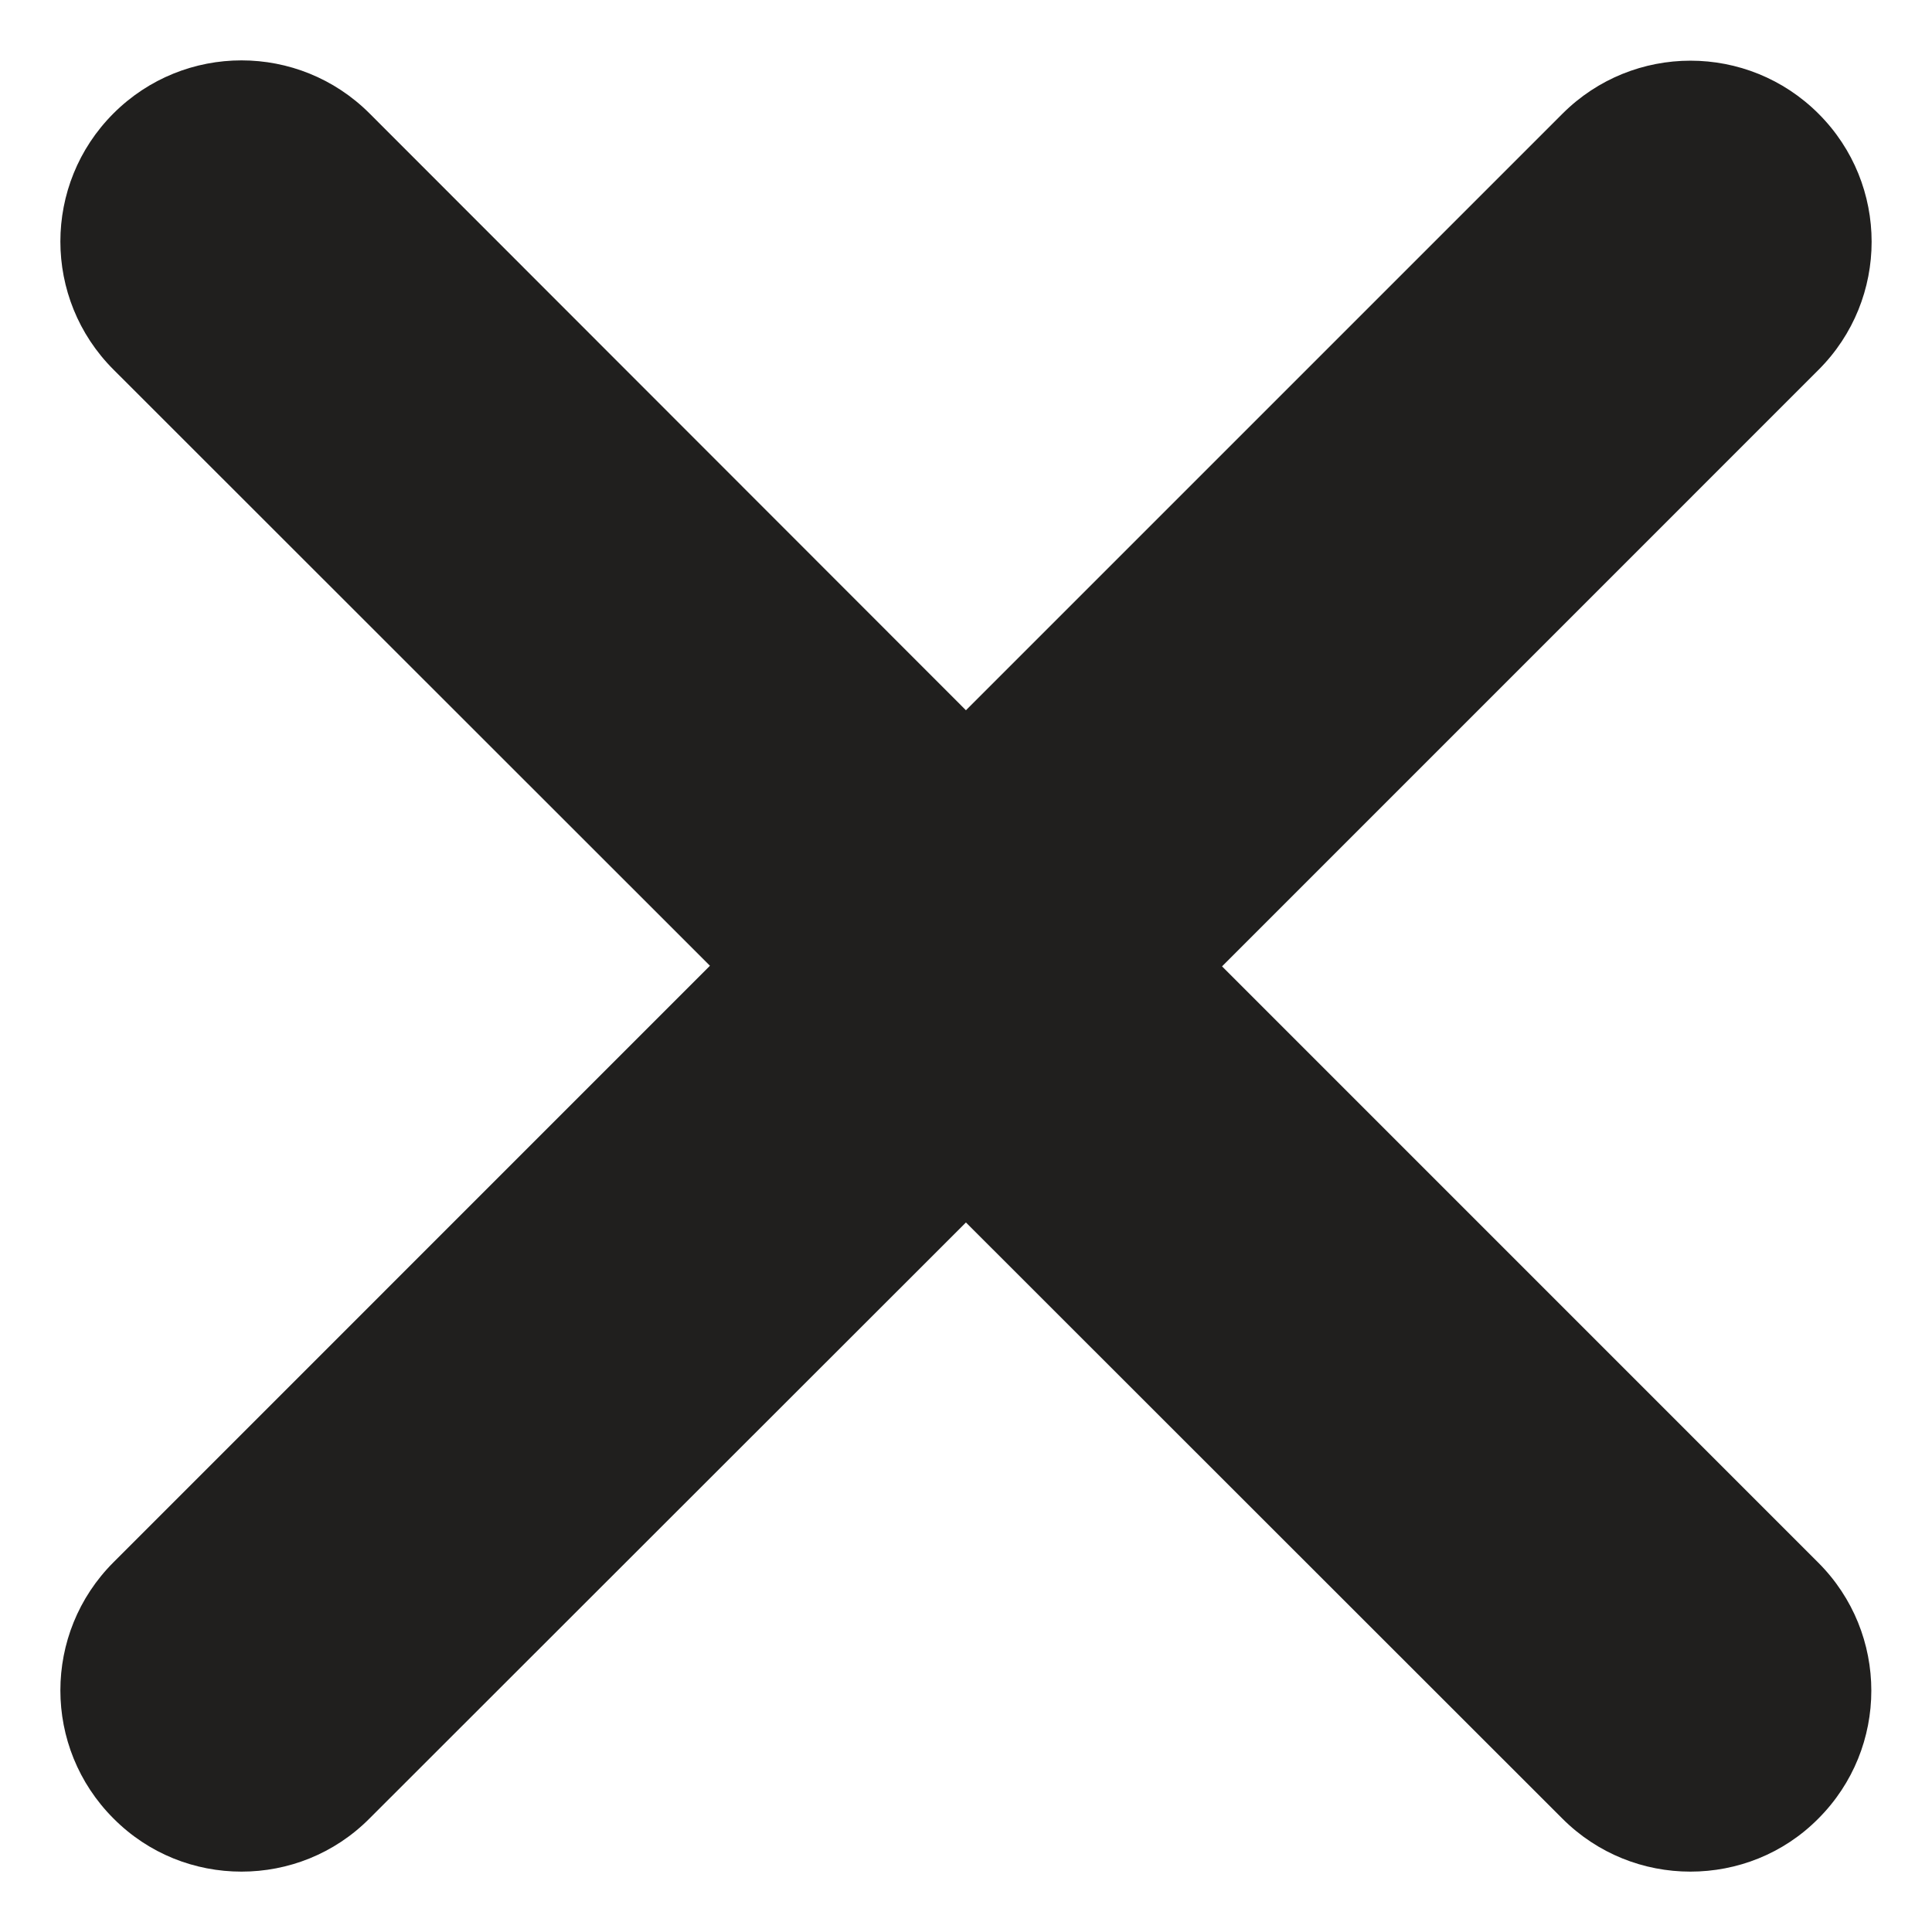
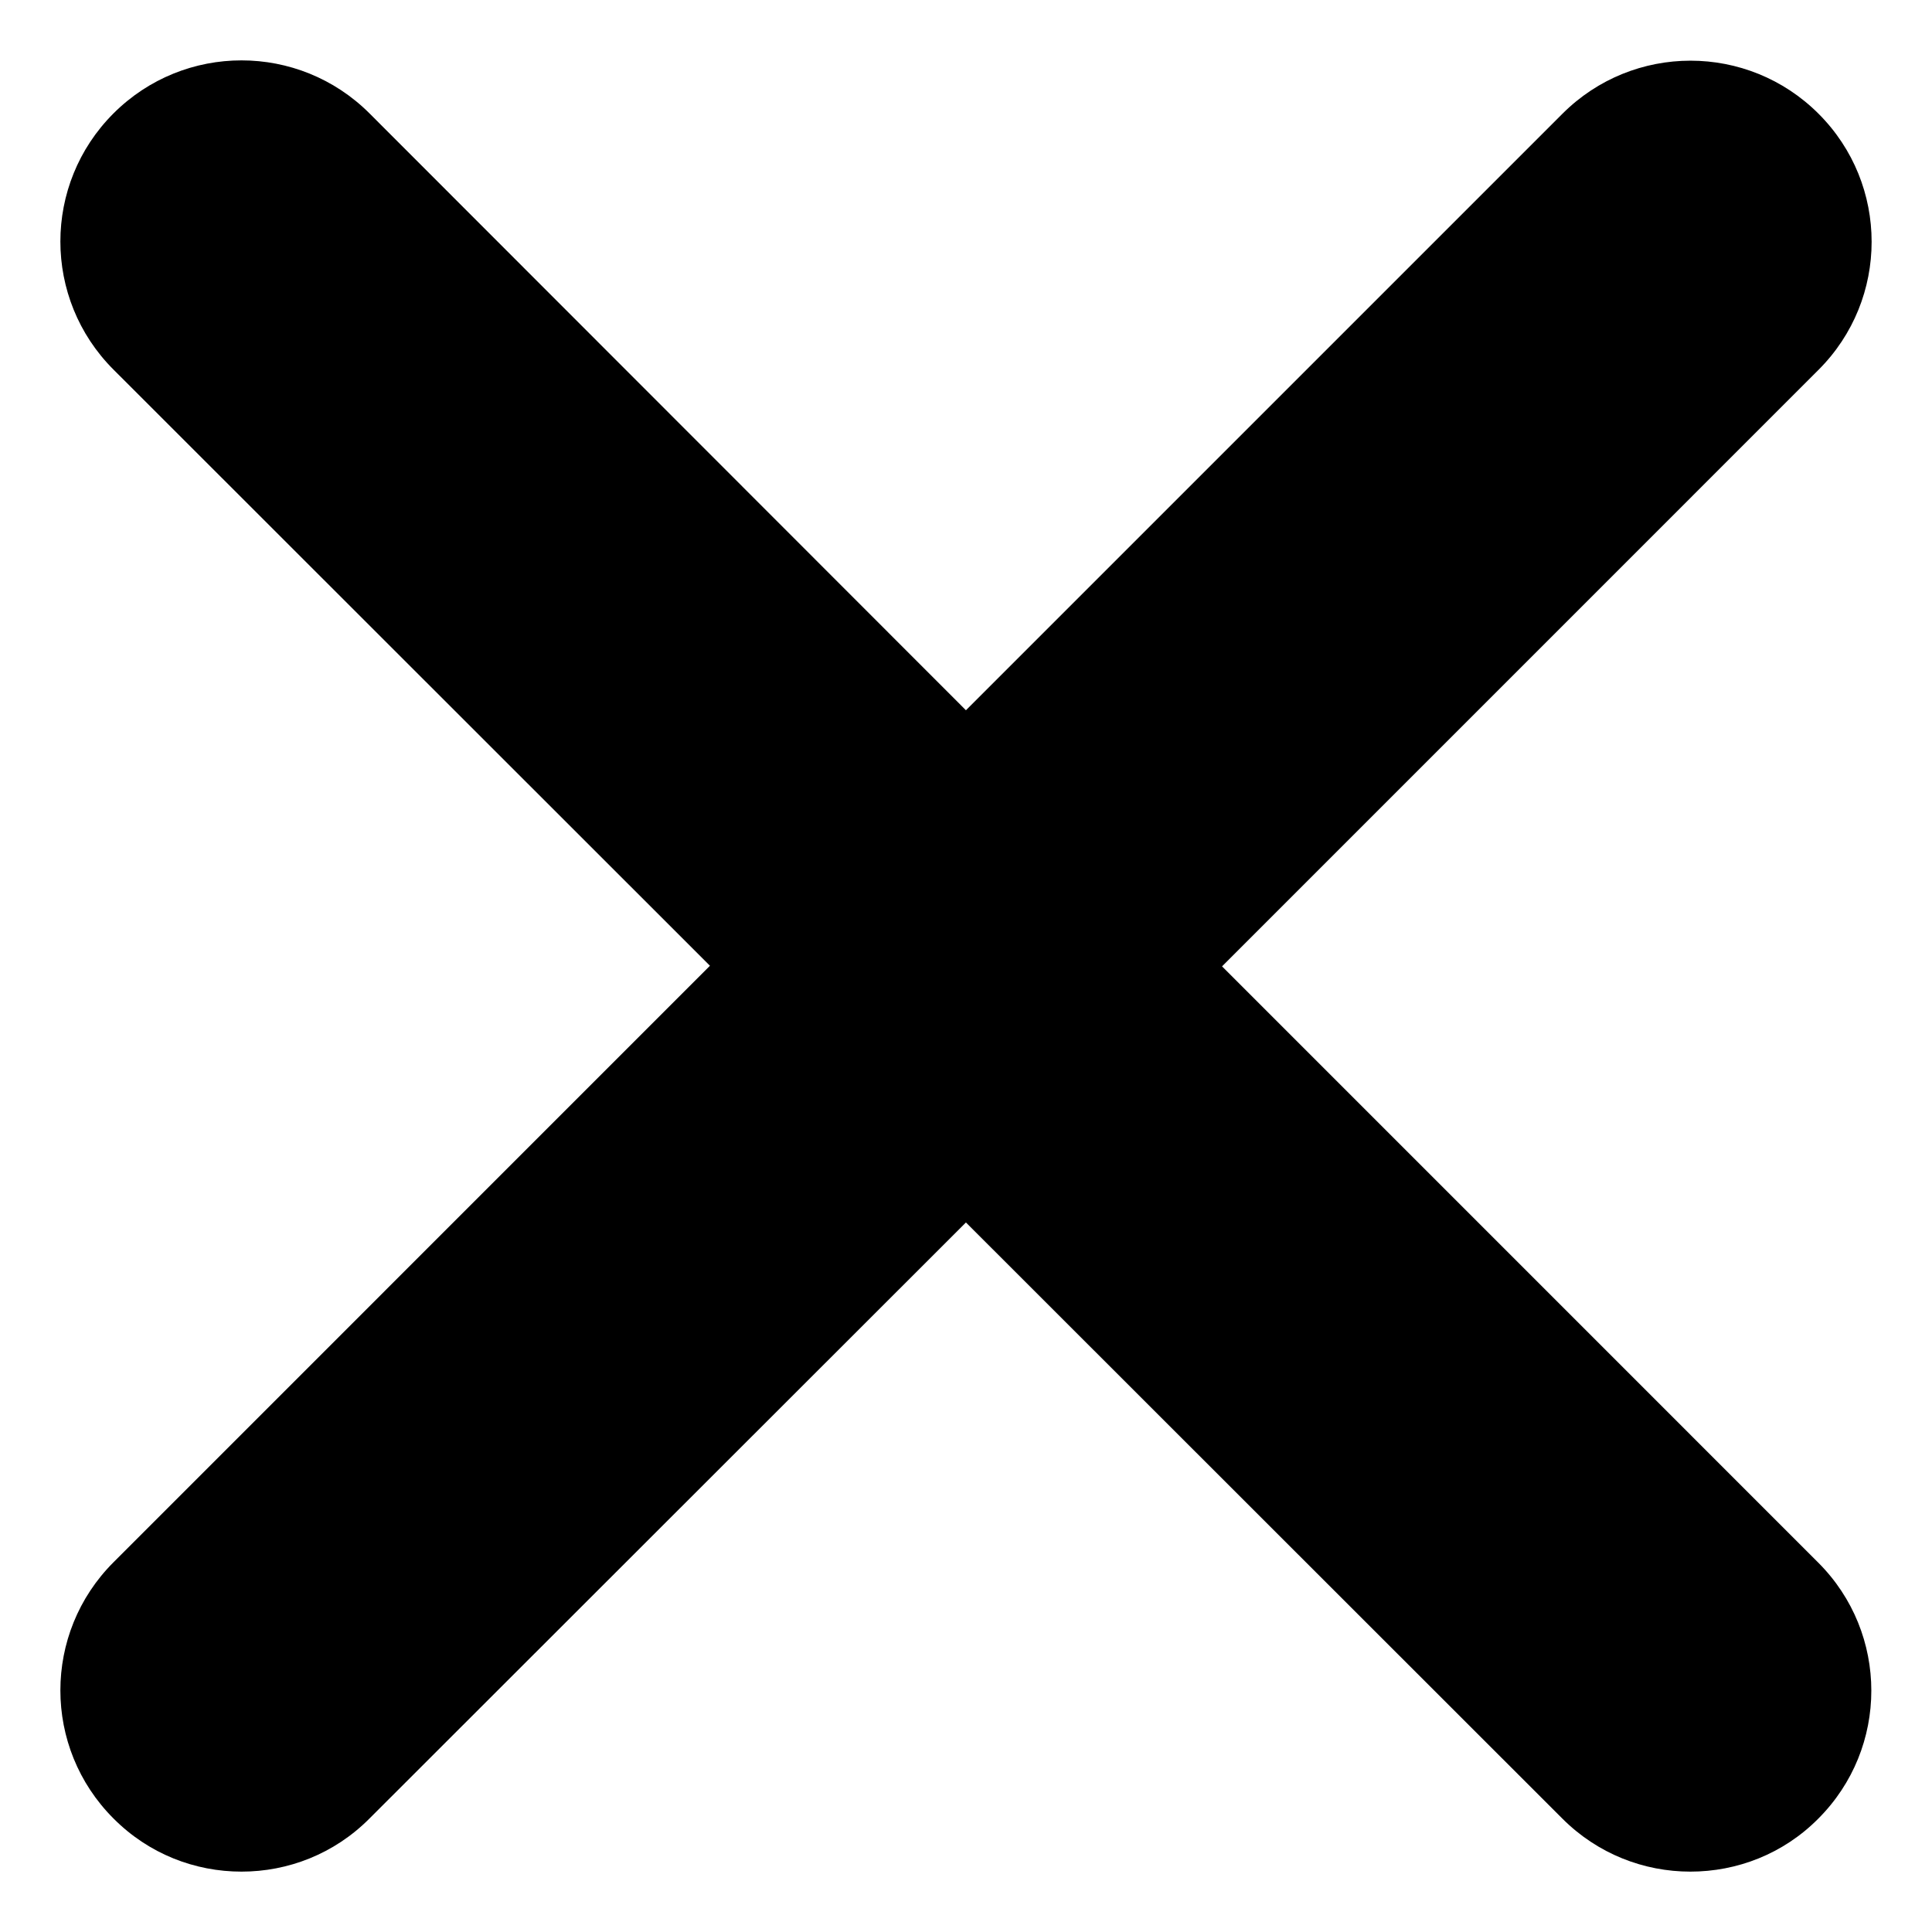
<svg xmlns="http://www.w3.org/2000/svg" width="32" height="32" viewBox="0 0 32 32" fill="none">
-   <path d="M30.116 25.882C31.288 27.053 31.288 28.952 30.116 30.123C29.535 30.709 28.767 31 27.998 31C27.229 31 26.462 30.707 25.877 30.121L15.999 20.248L6.121 30.119C5.535 30.709 4.768 31 4 31C3.232 31 2.465 30.709 1.879 30.119C0.707 28.947 0.707 27.049 1.879 25.877L11.759 15.996L1.879 6.121C0.707 4.949 0.707 3.051 1.879 1.879C3.051 0.707 4.949 0.707 6.121 1.879L15.999 11.764L25.879 1.884C27.051 0.712 28.949 0.712 30.121 1.884C31.293 3.055 31.293 4.954 30.121 6.125L20.241 16.006L30.116 25.882Z" fill="#201F1E" />
+   <path d="M30.116 25.882C31.288 27.053 31.288 28.952 30.116 30.123C29.535 30.709 28.767 31 27.998 31C27.229 31 26.462 30.707 25.877 30.121L15.999 20.248L6.121 30.119C5.535 30.709 4.768 31 4 31C3.232 31 2.465 30.709 1.879 30.119C0.707 28.947 0.707 27.049 1.879 25.877L11.759 15.996L1.879 6.121C0.707 4.949 0.707 3.051 1.879 1.879C3.051 0.707 4.949 0.707 6.121 1.879L15.999 11.764L25.879 1.884C27.051 0.712 28.949 0.712 30.121 1.884C31.293 3.055 31.293 4.954 30.121 6.125L20.241 16.006L30.116 25.882Z" fill="currentColor" />
</svg>
